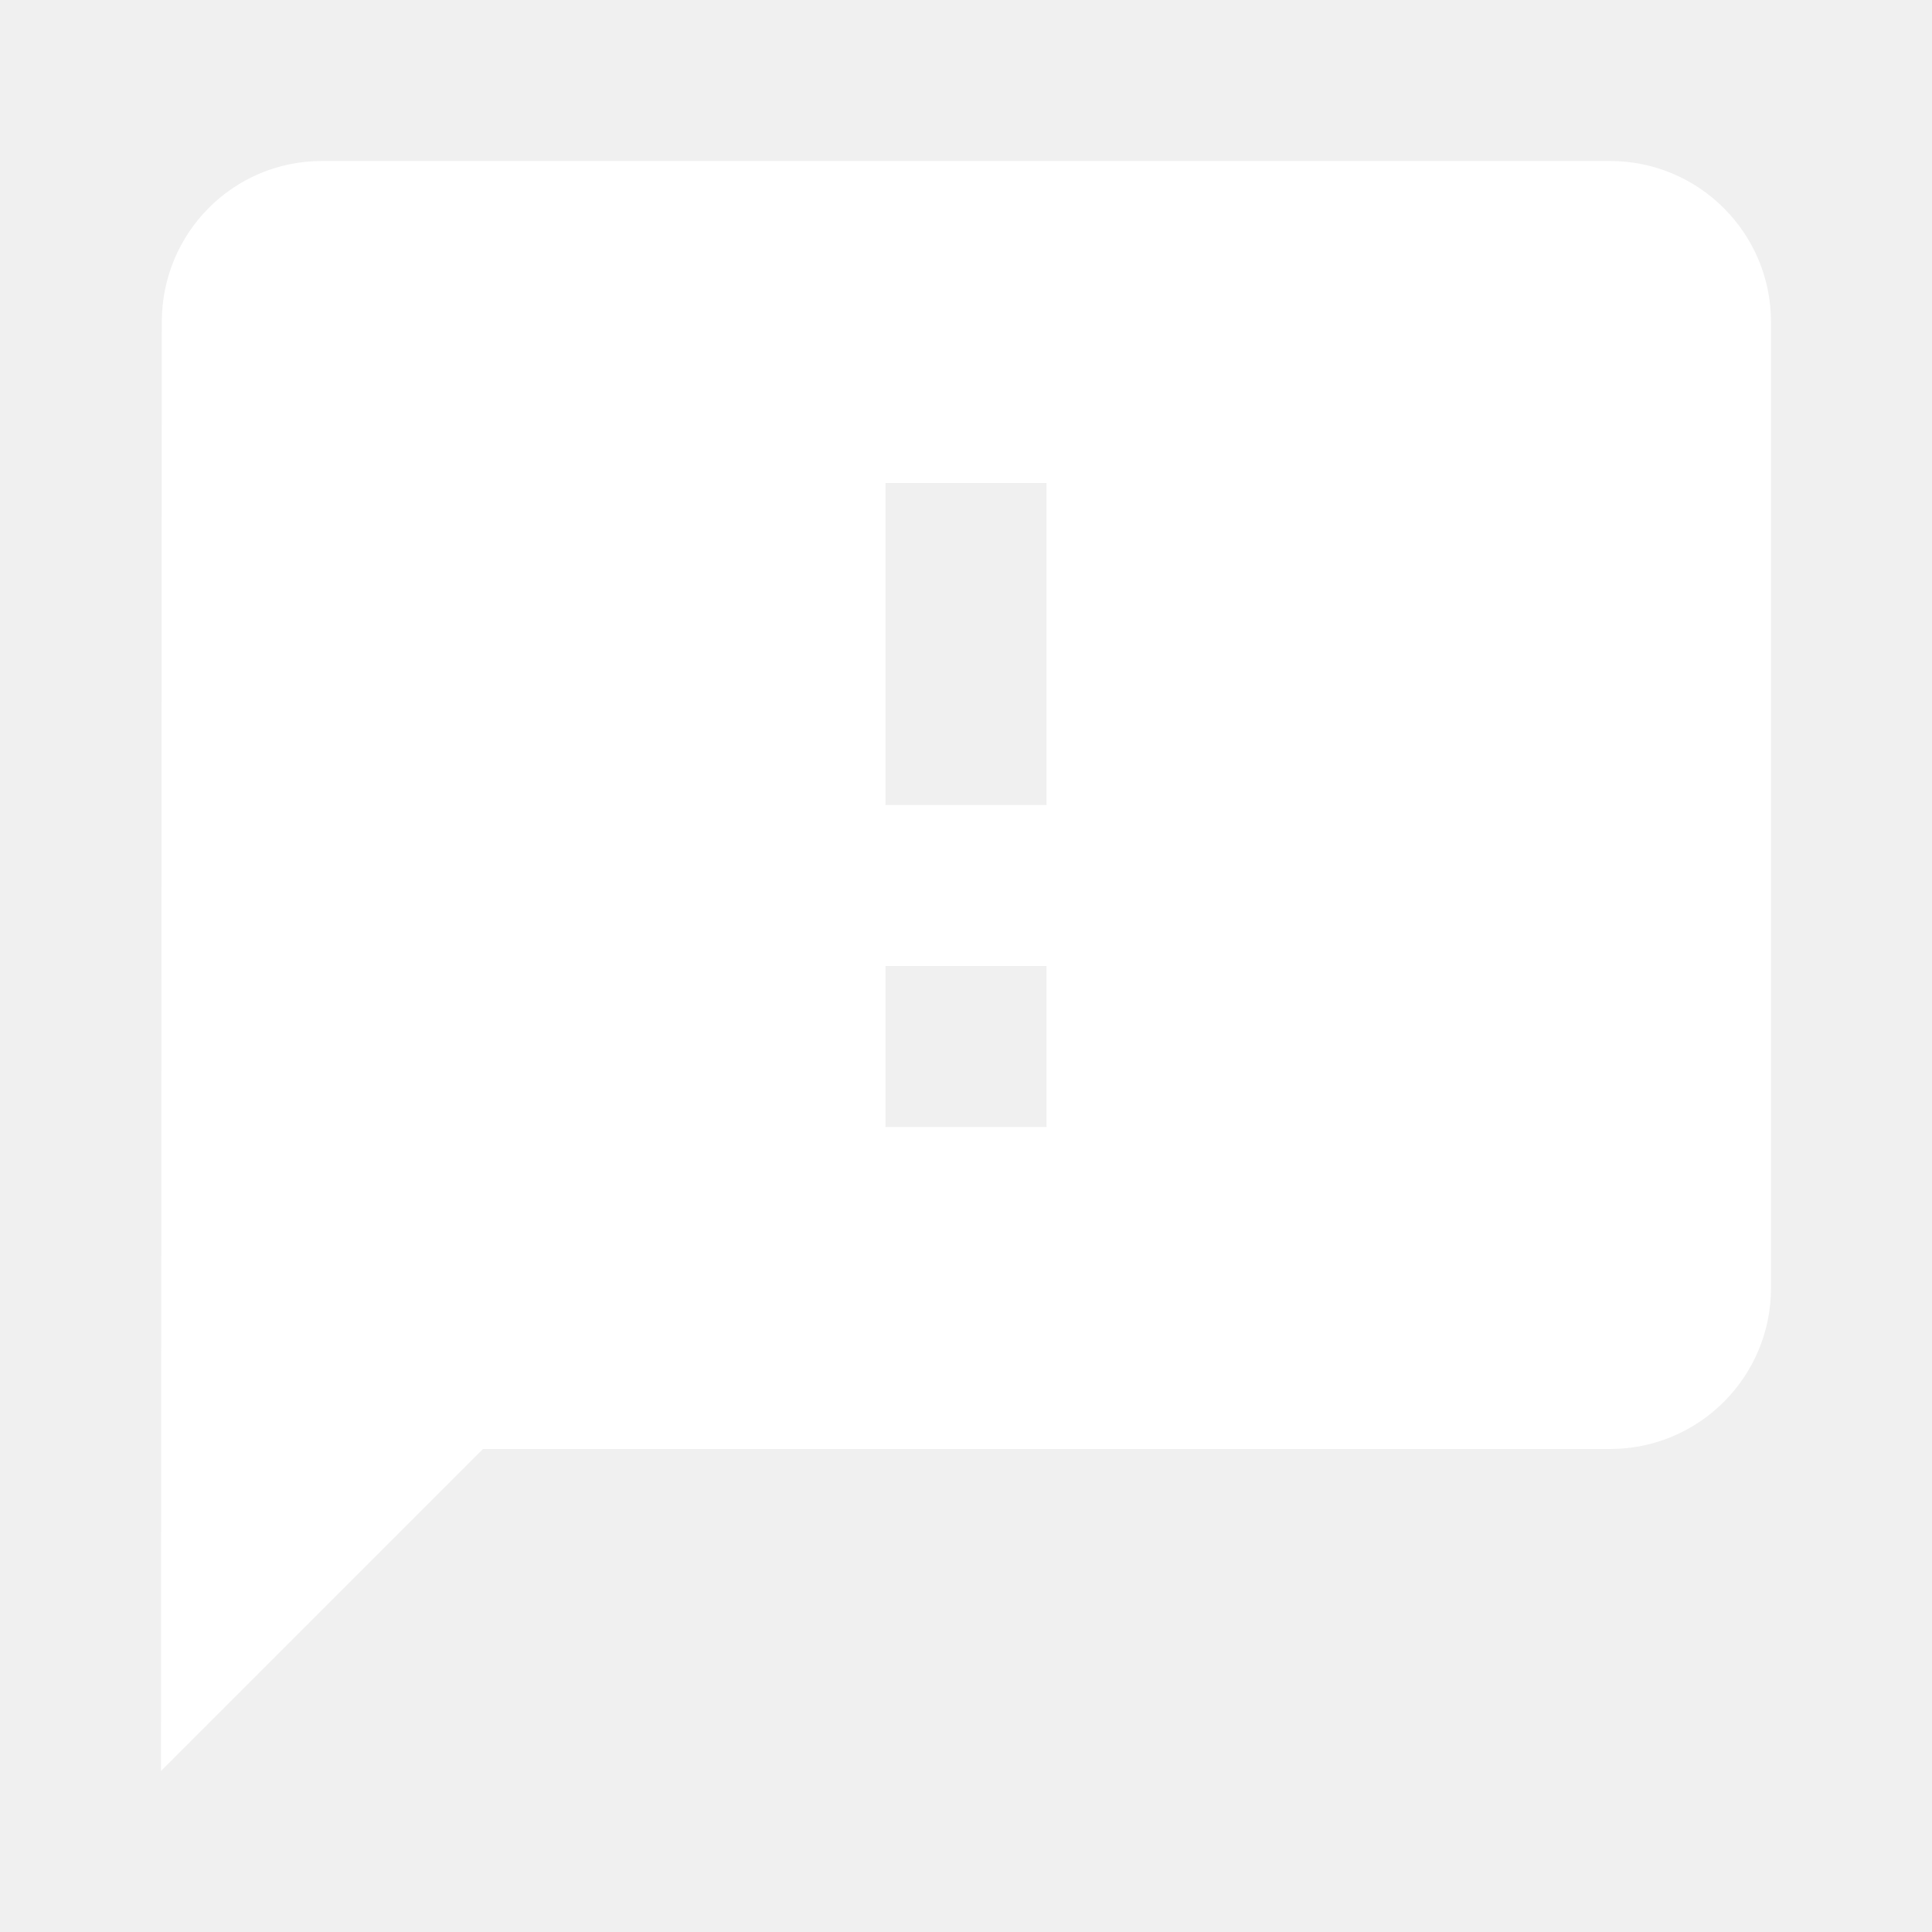
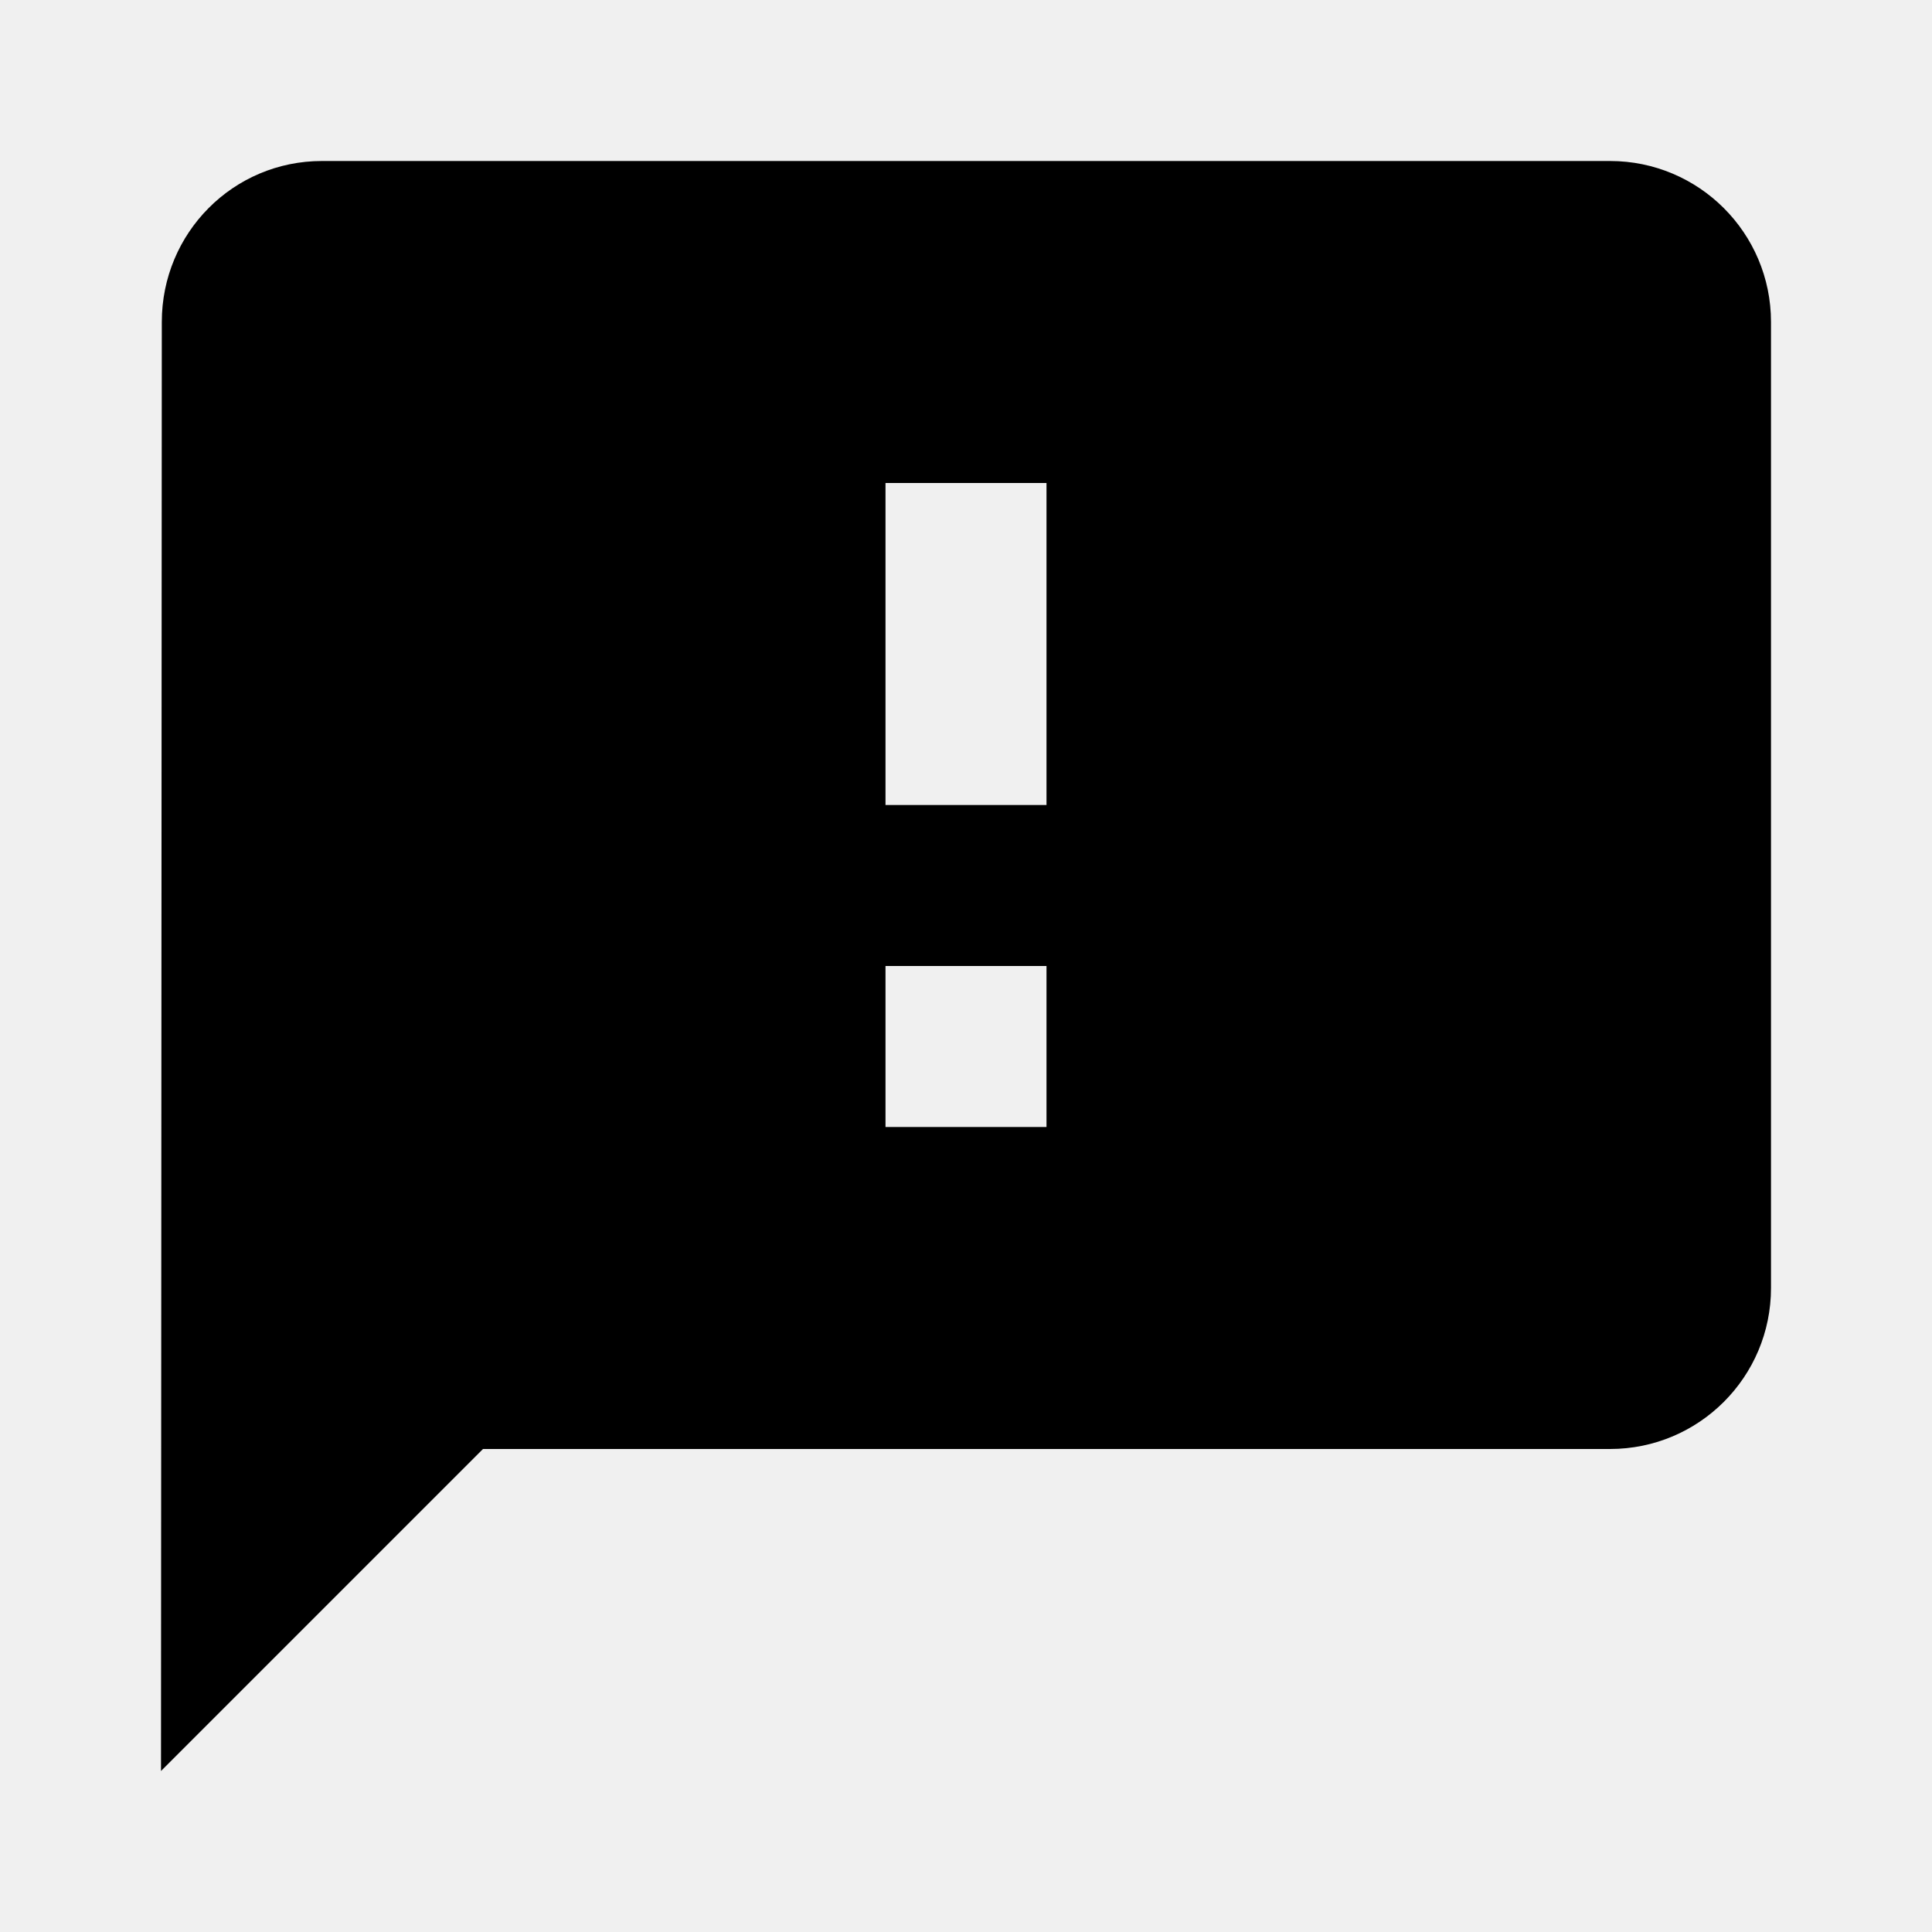
<svg xmlns="http://www.w3.org/2000/svg" width="48" height="48" viewBox="0 0 48 48">
-   <path fill="#fff" d="M40 4H8C5.79 4 4.02 5.79 4.02 8L4 44l8-8h28c2.21 0 4-1.79 4-4V8c0-2.21-1.79-4-4-4zM26 28h-4v-4h4v4zm0-8h-4v-8h4v8z" />
+   <path d="M40 4H8C5.79 4 4.02 5.79 4.02 8L4 44l8-8h28c2.21 0 4-1.79 4-4V8c0-2.21-1.79-4-4-4zM26 28h-4v-4h4v4zm0-8h-4v-8h4v8z" />
</svg>
